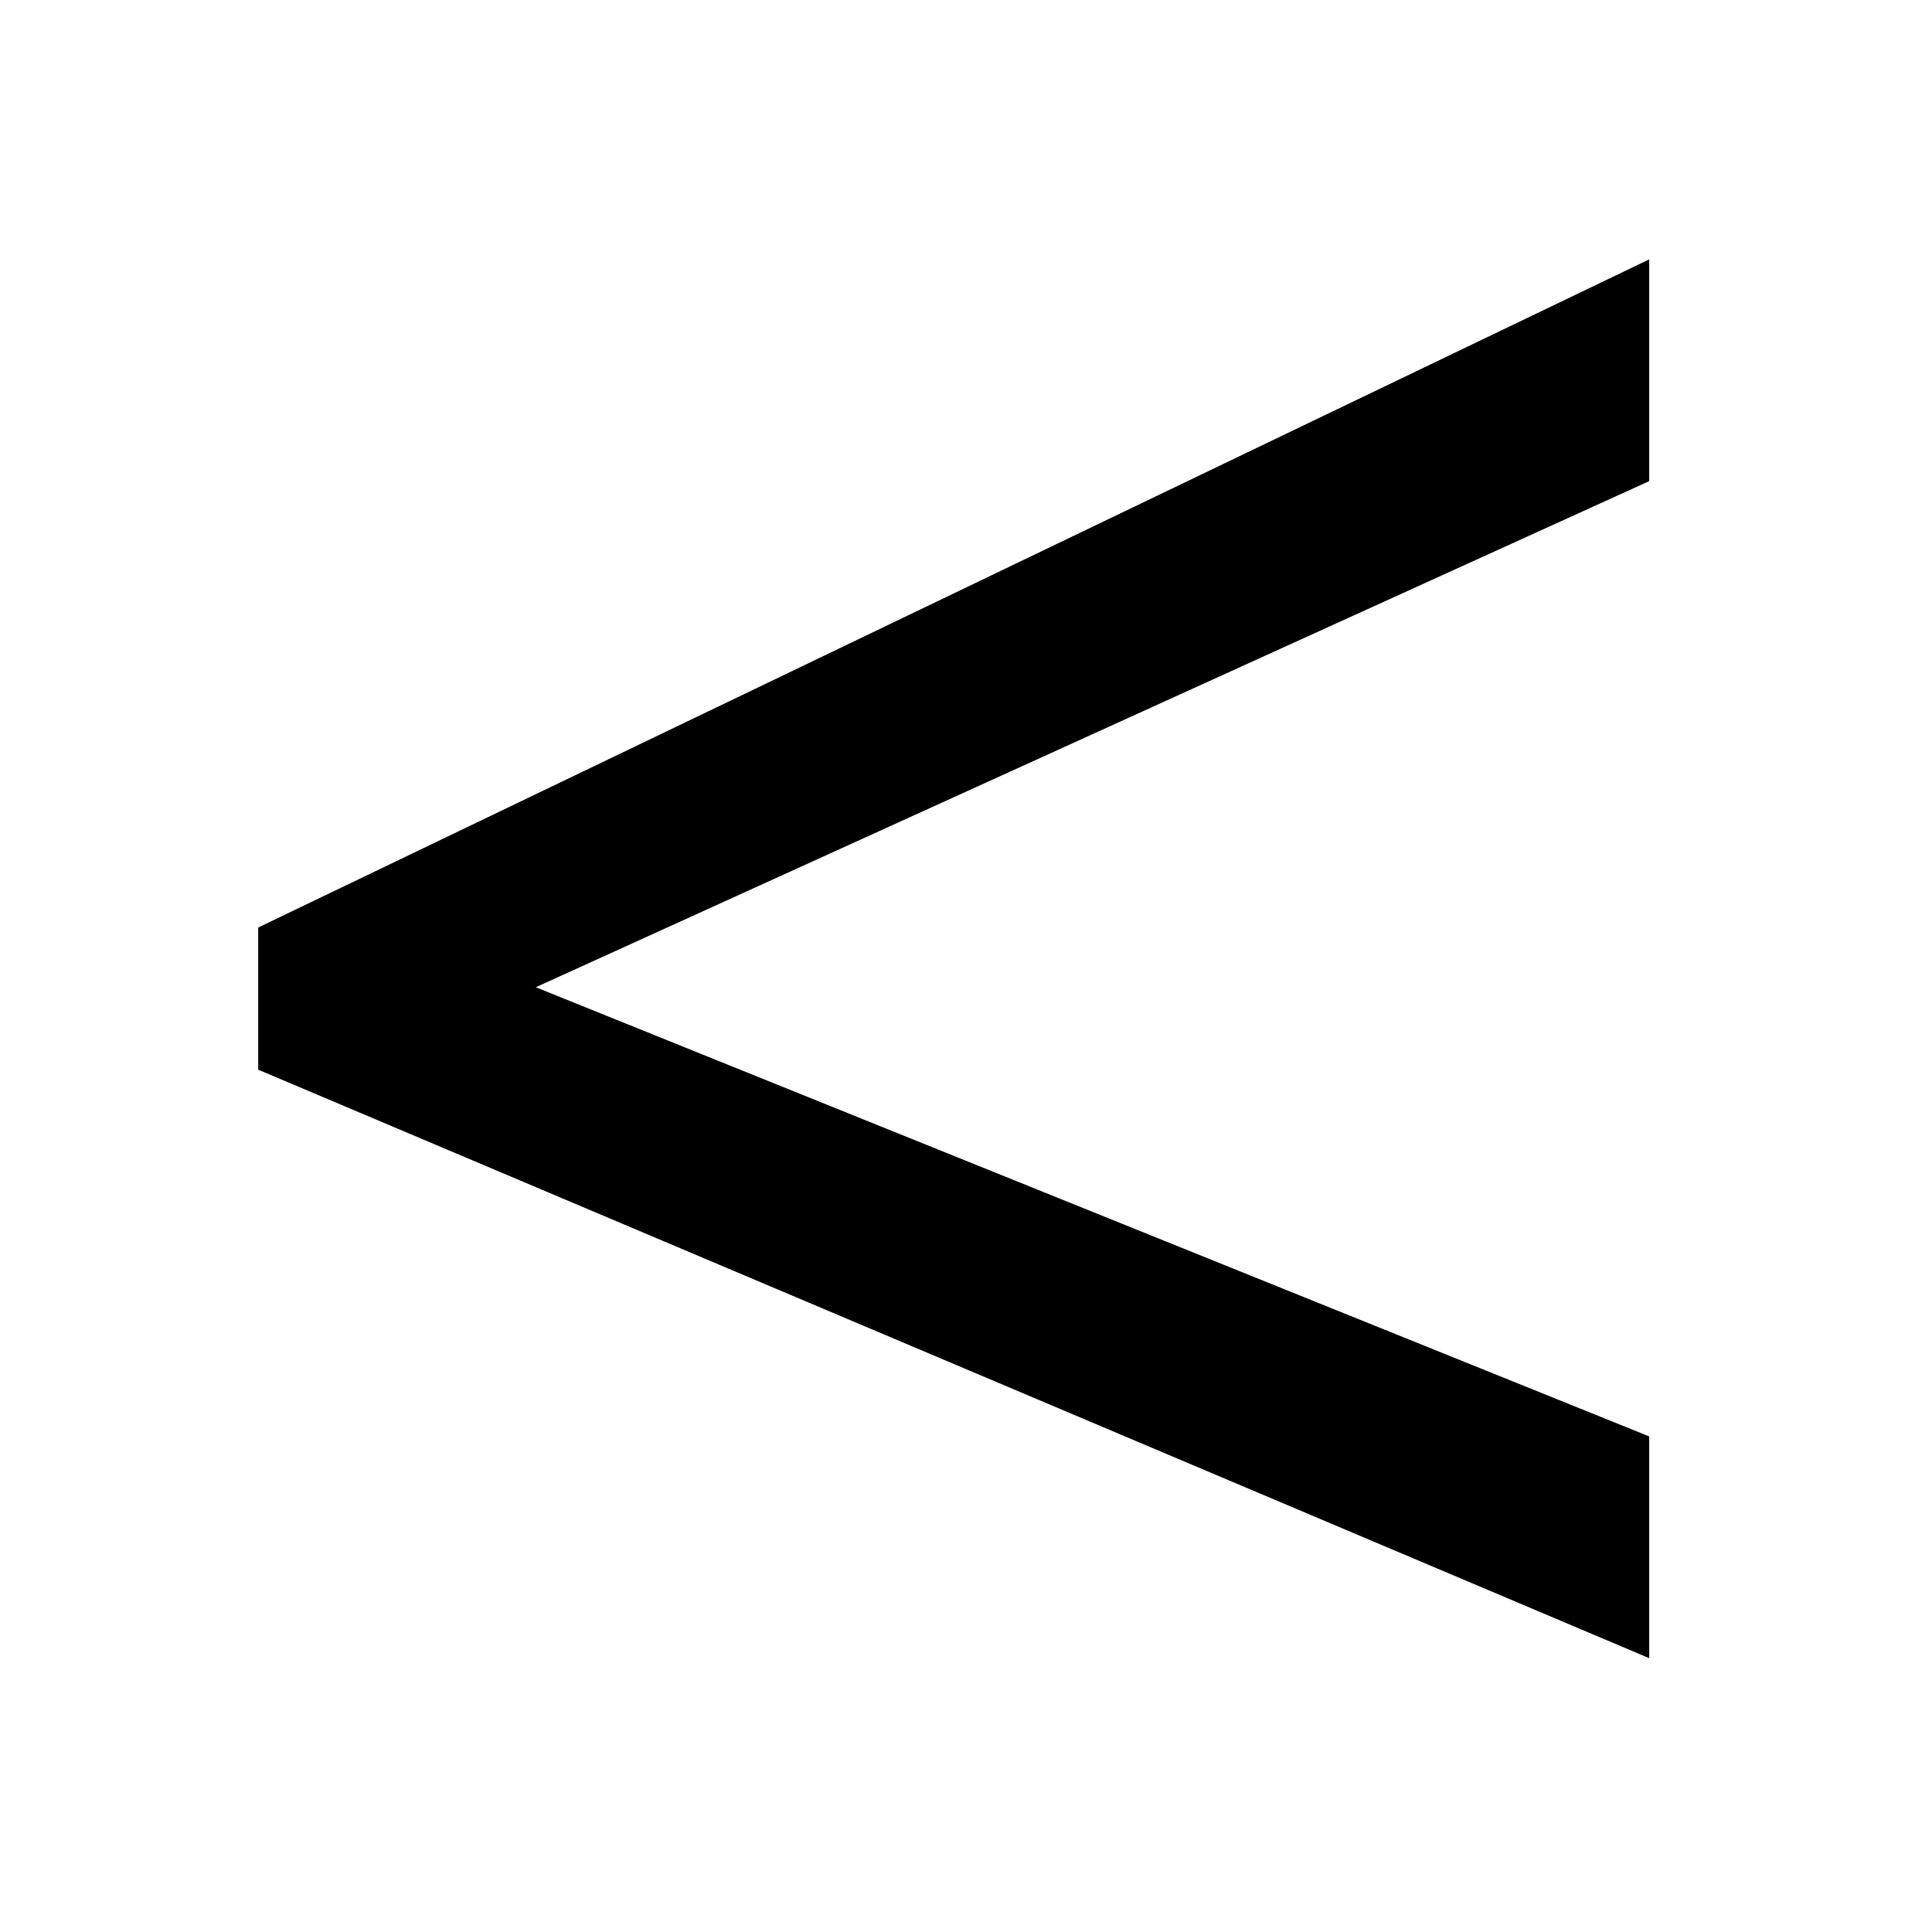
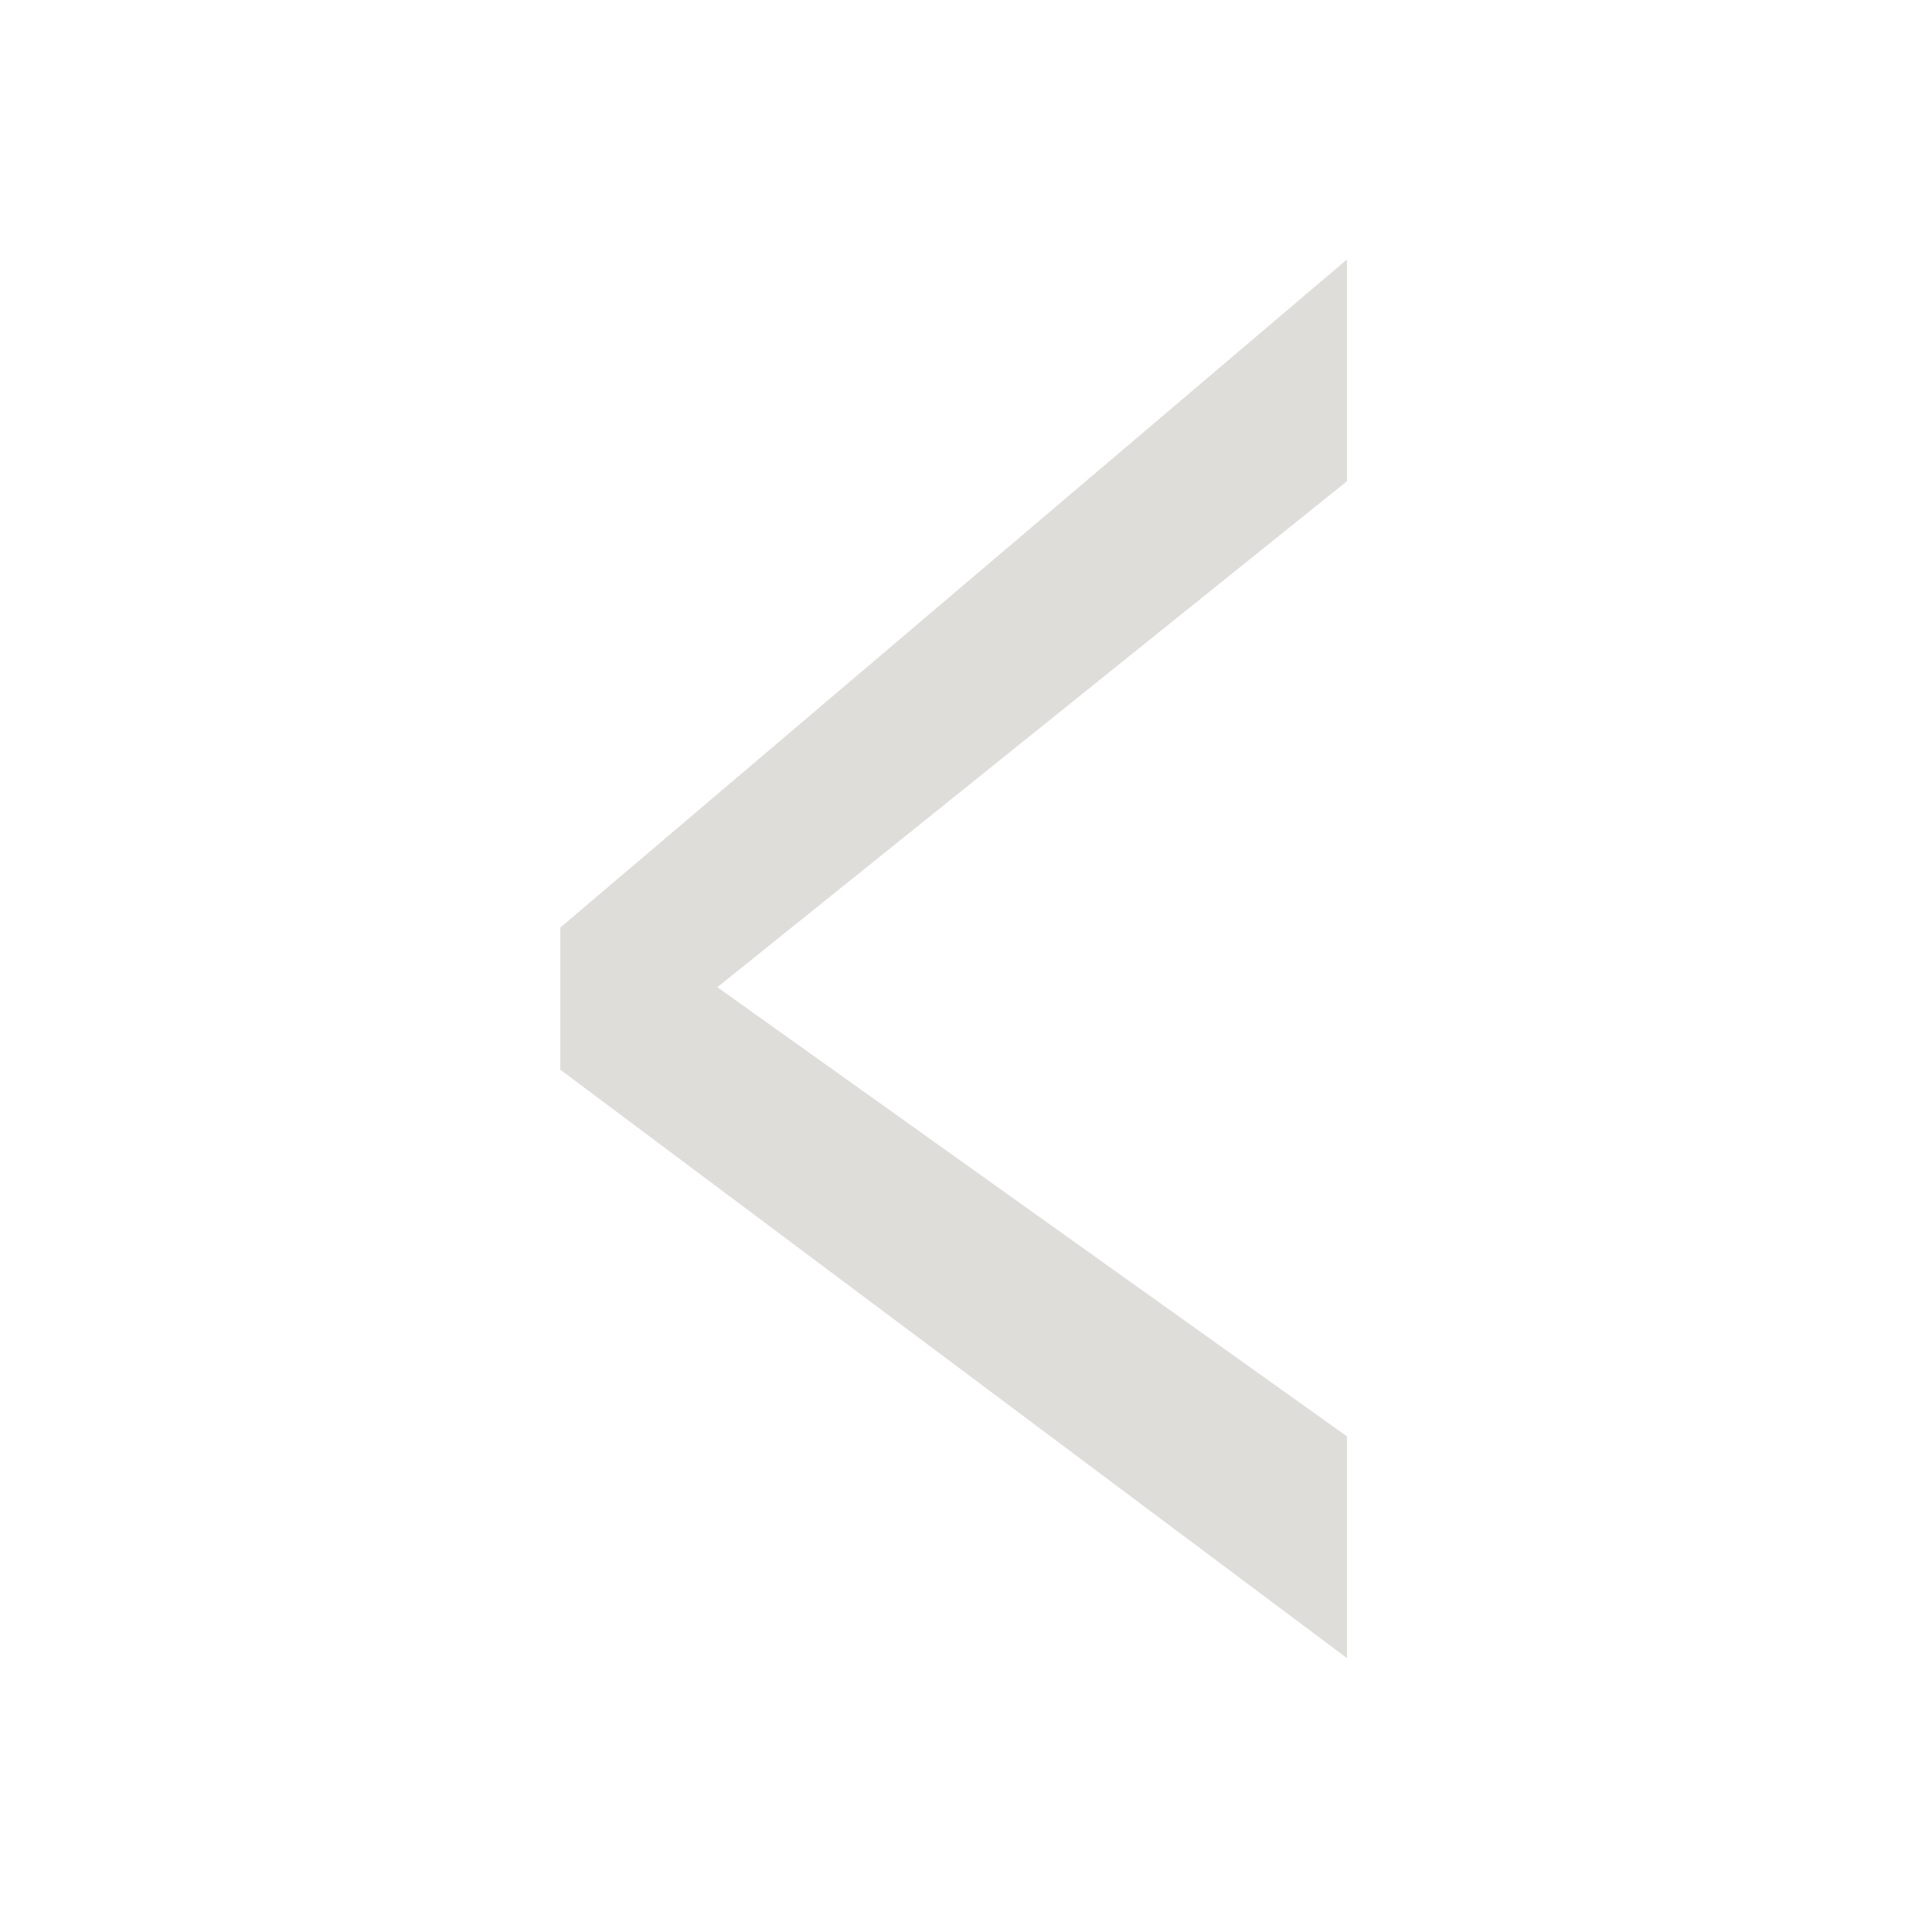
<svg xmlns="http://www.w3.org/2000/svg" width="33.867mm" height="33.867mm" viewBox="0 0 33.867 33.867" version="1.1" id="svg1">
  <defs id="defs1" />
  <g id="layer1" transform="translate(-37.82724,-68.91299)">
    <rect style="fill:none;fill-opacity:0.587;stroke-width:0.465" id="rect1" width="33.867" height="33.867" x="37.827" y="68.913" />
  </g>
  <g id="layer2">
-     <path d="M 28.365,29.625 4.441,19.111 V 16.571 L 28.365,4.634 V 8.596 L 9.215,17.638 28.365,25.663 Z" id="text1" style="font-size:50.795px;line-height:1.25;-inkscape-font-specification:sans-serif;stroke-width:0.265" transform="scale(1.019201,0.9811611)" aria-label="&lt;" />
+     <path d="M 23.613,29.067 9.822,18.751 V 16.259 L 23.613,4.547 V 8.434 L 12.575,17.305 23.613,25.18 Z" id="text1" style="font-size:50.795px;line-height:1.25;-inkscape-font-specification:sans-serif;fill:#deddda;stroke-width:0.265" aria-label="&lt;" />
  </g>
</svg>
